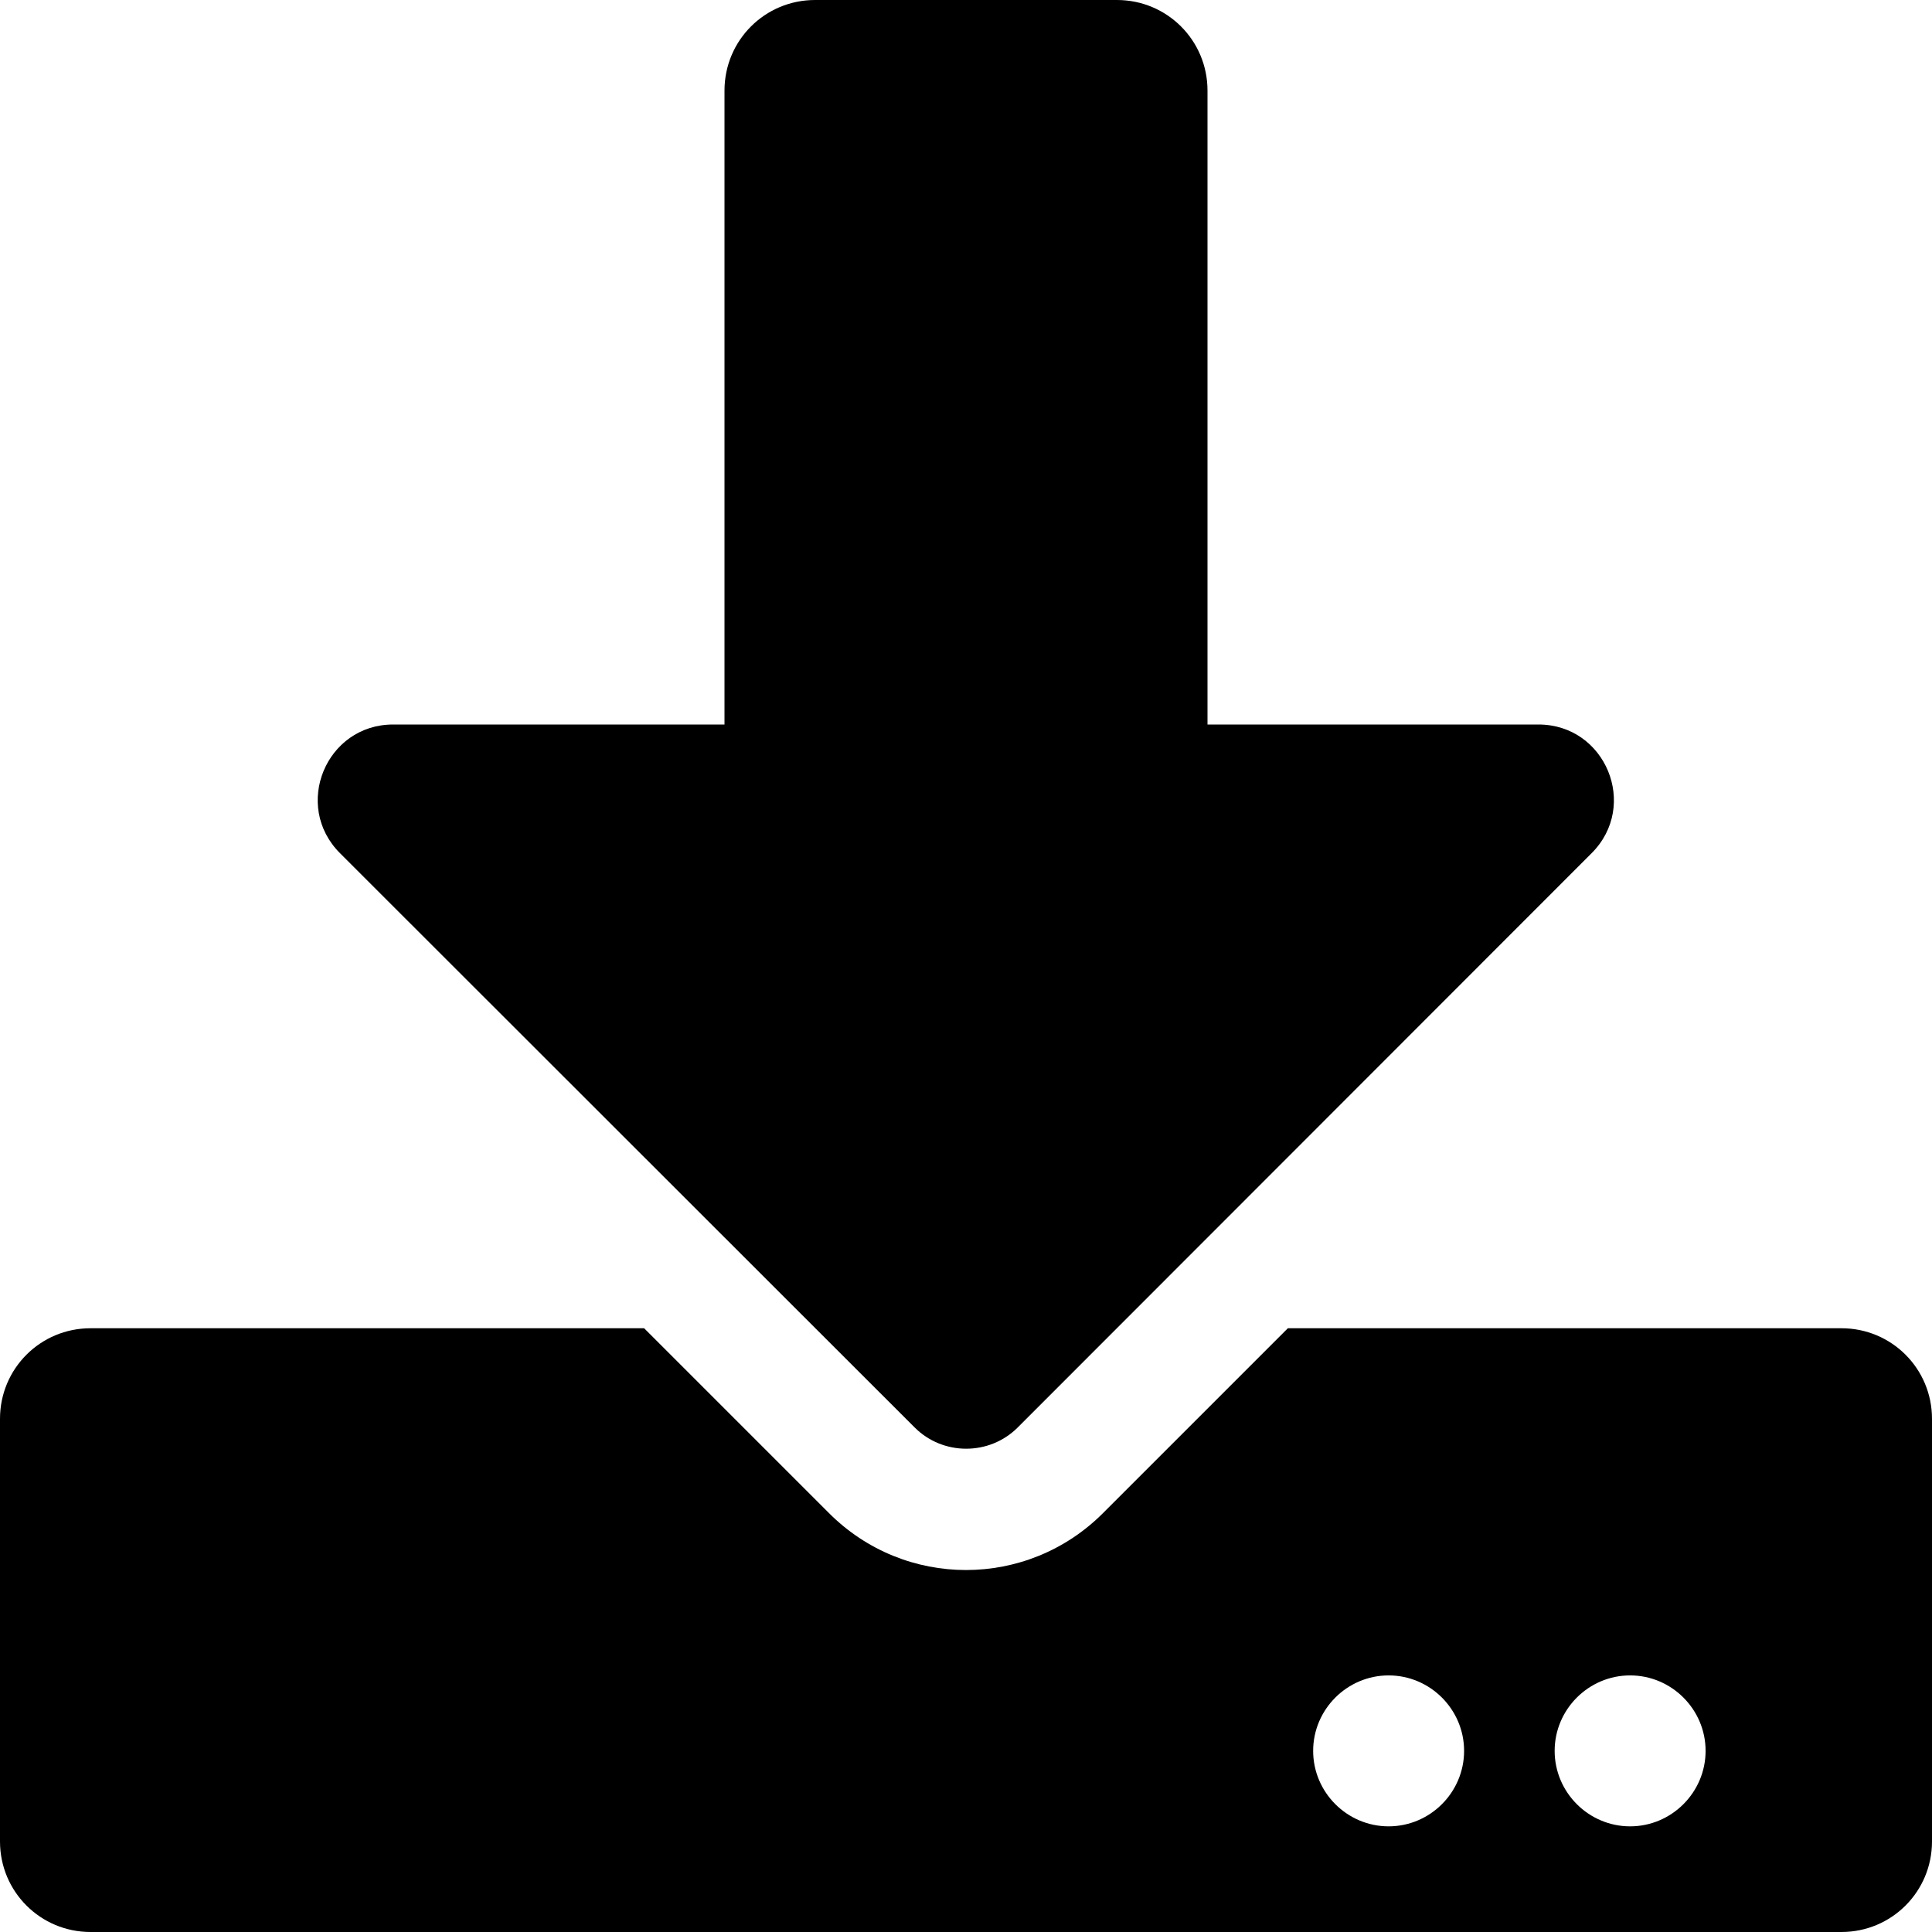
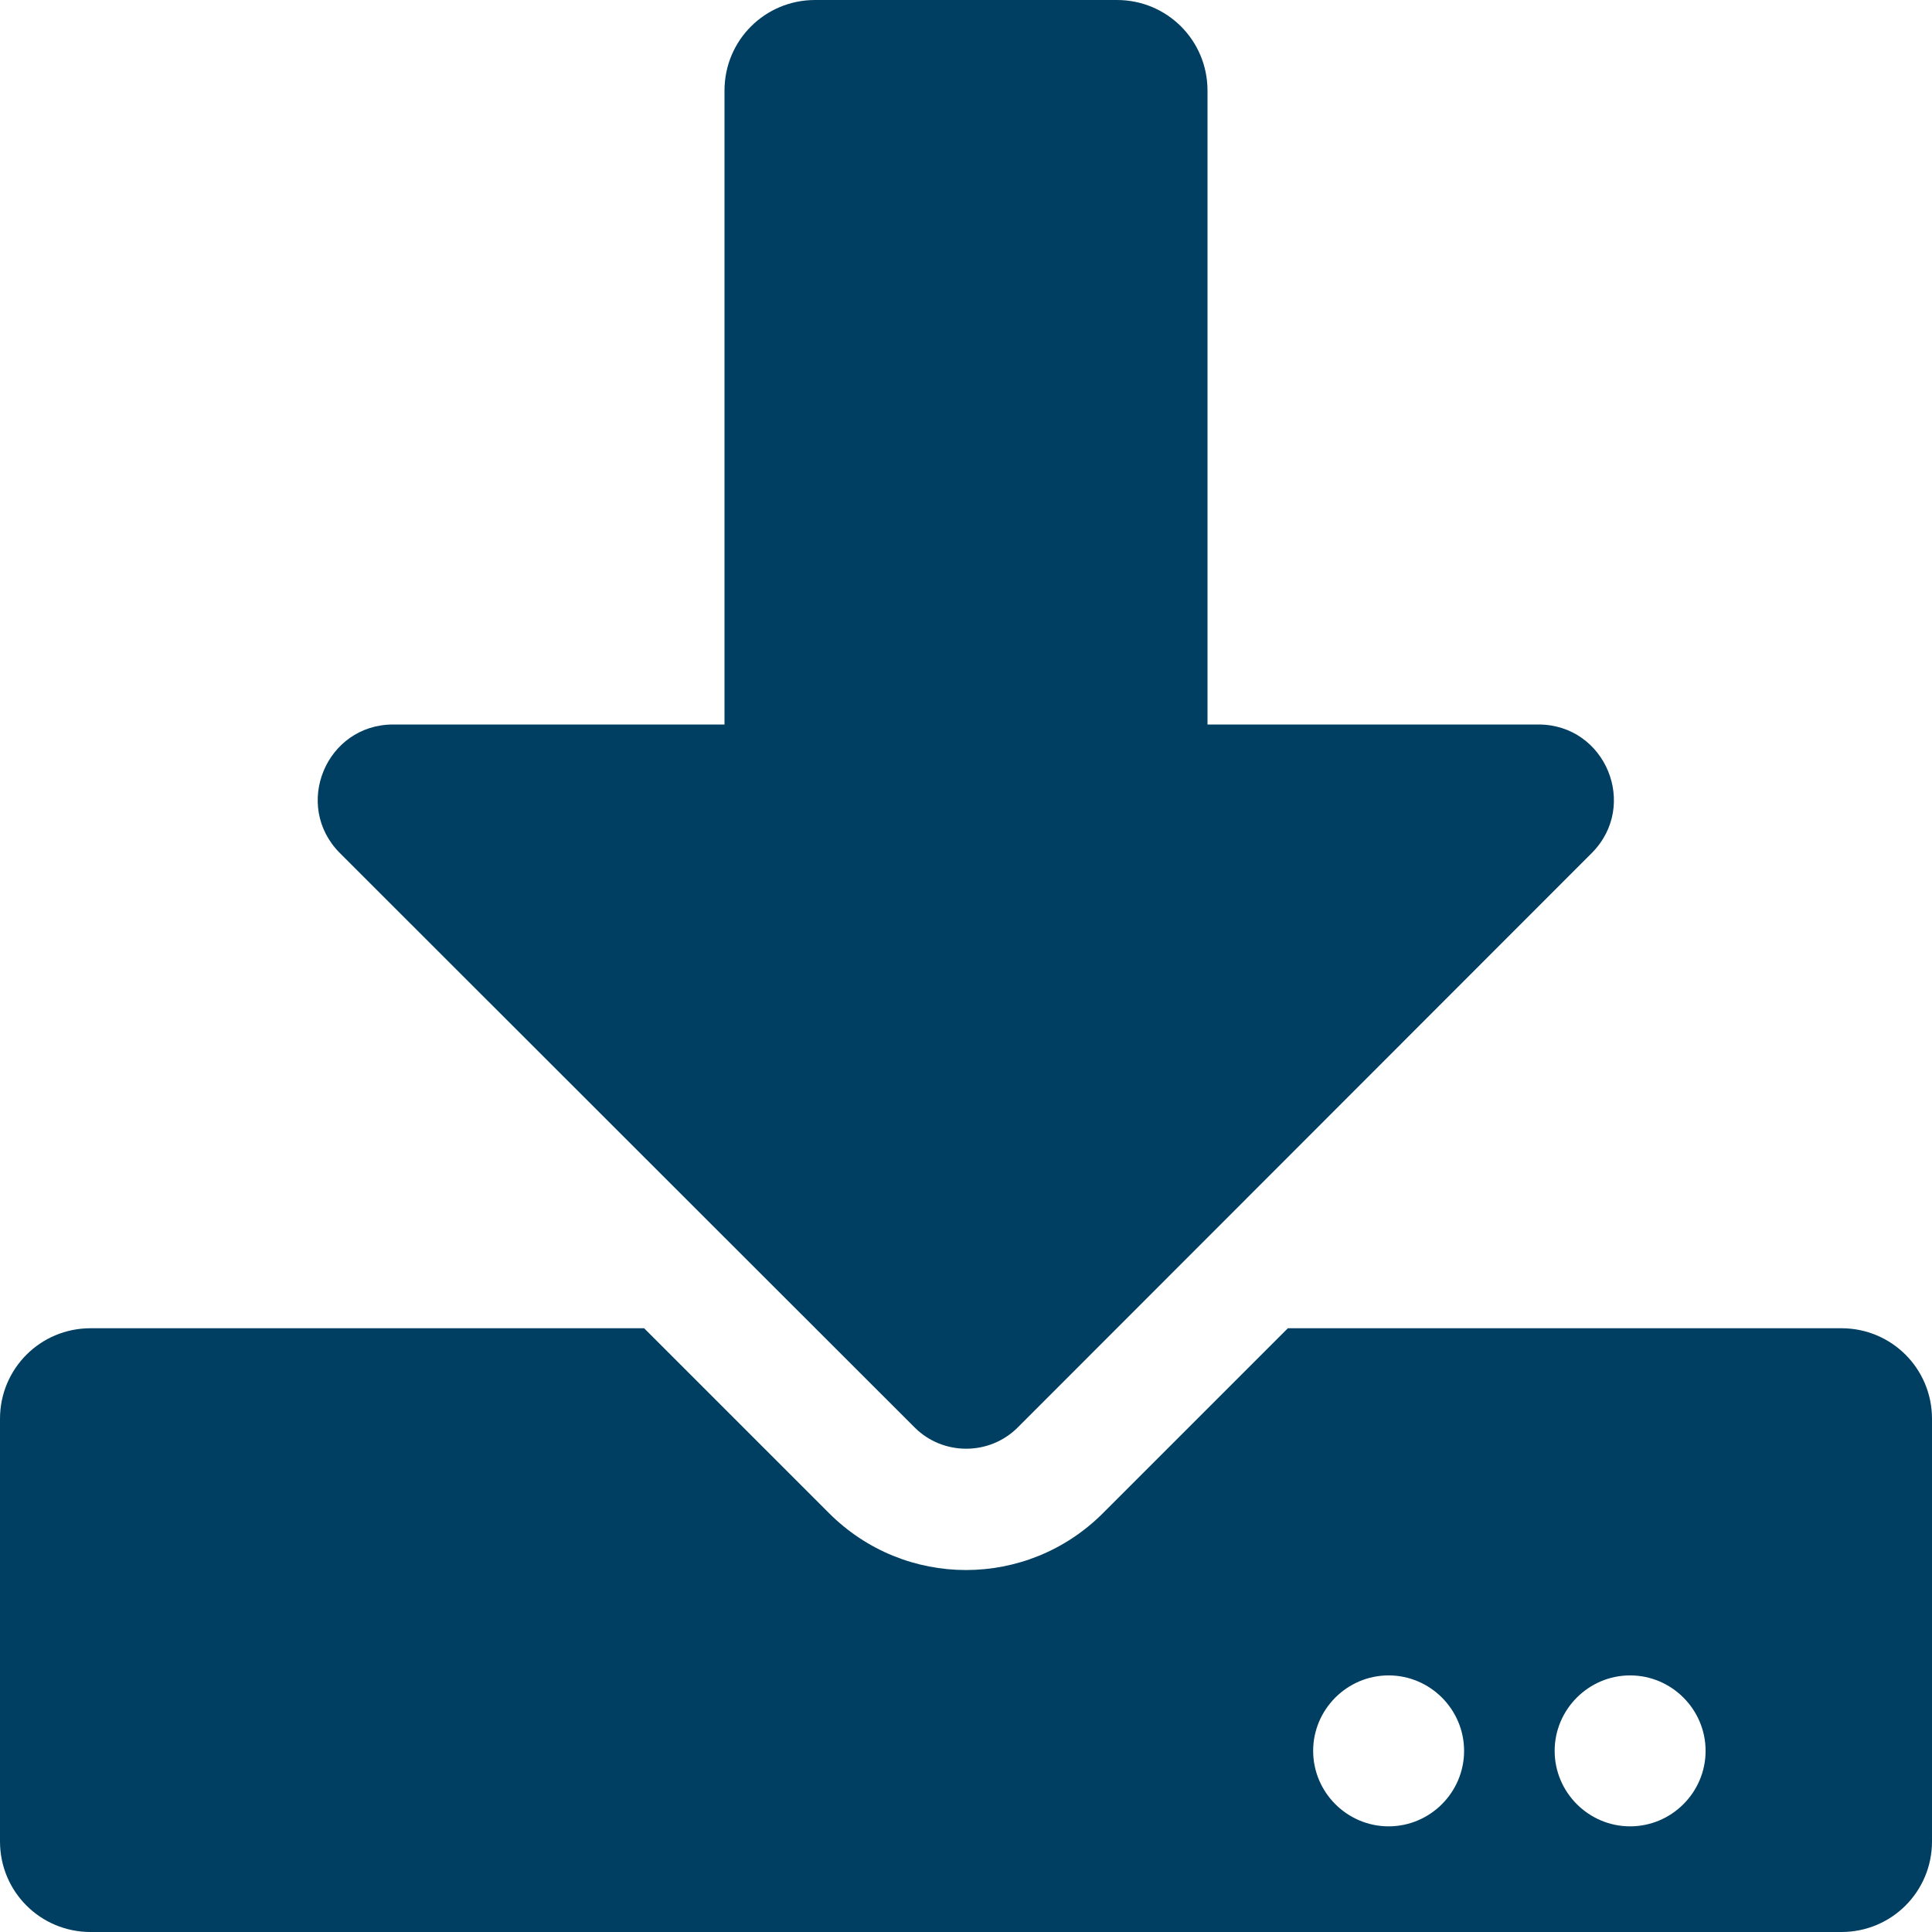
<svg xmlns="http://www.w3.org/2000/svg" aria-hidden="true" focusable="false" data-prefix="fas" data-icon="download" class="svg-inline--fa fa-download fa-w-16" role="img" viewBox="0 0 512 512">
-   <path fill="currentColor" d="M216 0h80c13.3 0 24 10.7 24 24v168h87.7c17.8 0 26.7 21.5 14.1 34.1L269.7 378.3c-7.5 7.5-19.8 7.5-27.3 0L90.1 226.1c-12.6-12.6-3.7-34.1 14.1-34.1H192V24c0-13.3 10.7-24 24-24zm296 376v112c0 13.3-10.7 24-24 24H24c-13.3 0-24-10.7-24-24V376c0-13.3 10.7-24 24-24h146.7l49 49c20.1 20.1 52.5 20.1 72.6 0l49-49H488c13.3 0 24 10.7 24 24zm-124 88c0-11-9-20-20-20s-20 9-20 20 9 20 20 20 20-9 20-20zm64 0c0-11-9-20-20-20s-20 9-20 20 9 20 20 20 20-9 20-20z" />
+   <path fill="#003f61" d="M216 0h80c13.3 0 24 10.7 24 24v168h87.7c17.8 0 26.7 21.5 14.1 34.1L269.7 378.3c-7.5 7.5-19.8 7.5-27.3 0L90.1 226.1c-12.6-12.6-3.7-34.1 14.1-34.1H192V24c0-13.3 10.7-24 24-24zm296 376v112c0 13.3-10.7 24-24 24H24c-13.3 0-24-10.7-24-24V376c0-13.3 10.7-24 24-24h146.7l49 49c20.1 20.1 52.5 20.1 72.6 0l49-49H488c13.3 0 24 10.7 24 24zm-124 88c0-11-9-20-20-20s-20 9-20 20 9 20 20 20 20-9 20-20zm64 0c0-11-9-20-20-20s-20 9-20 20 9 20 20 20 20-9 20-20z" />
</svg>
